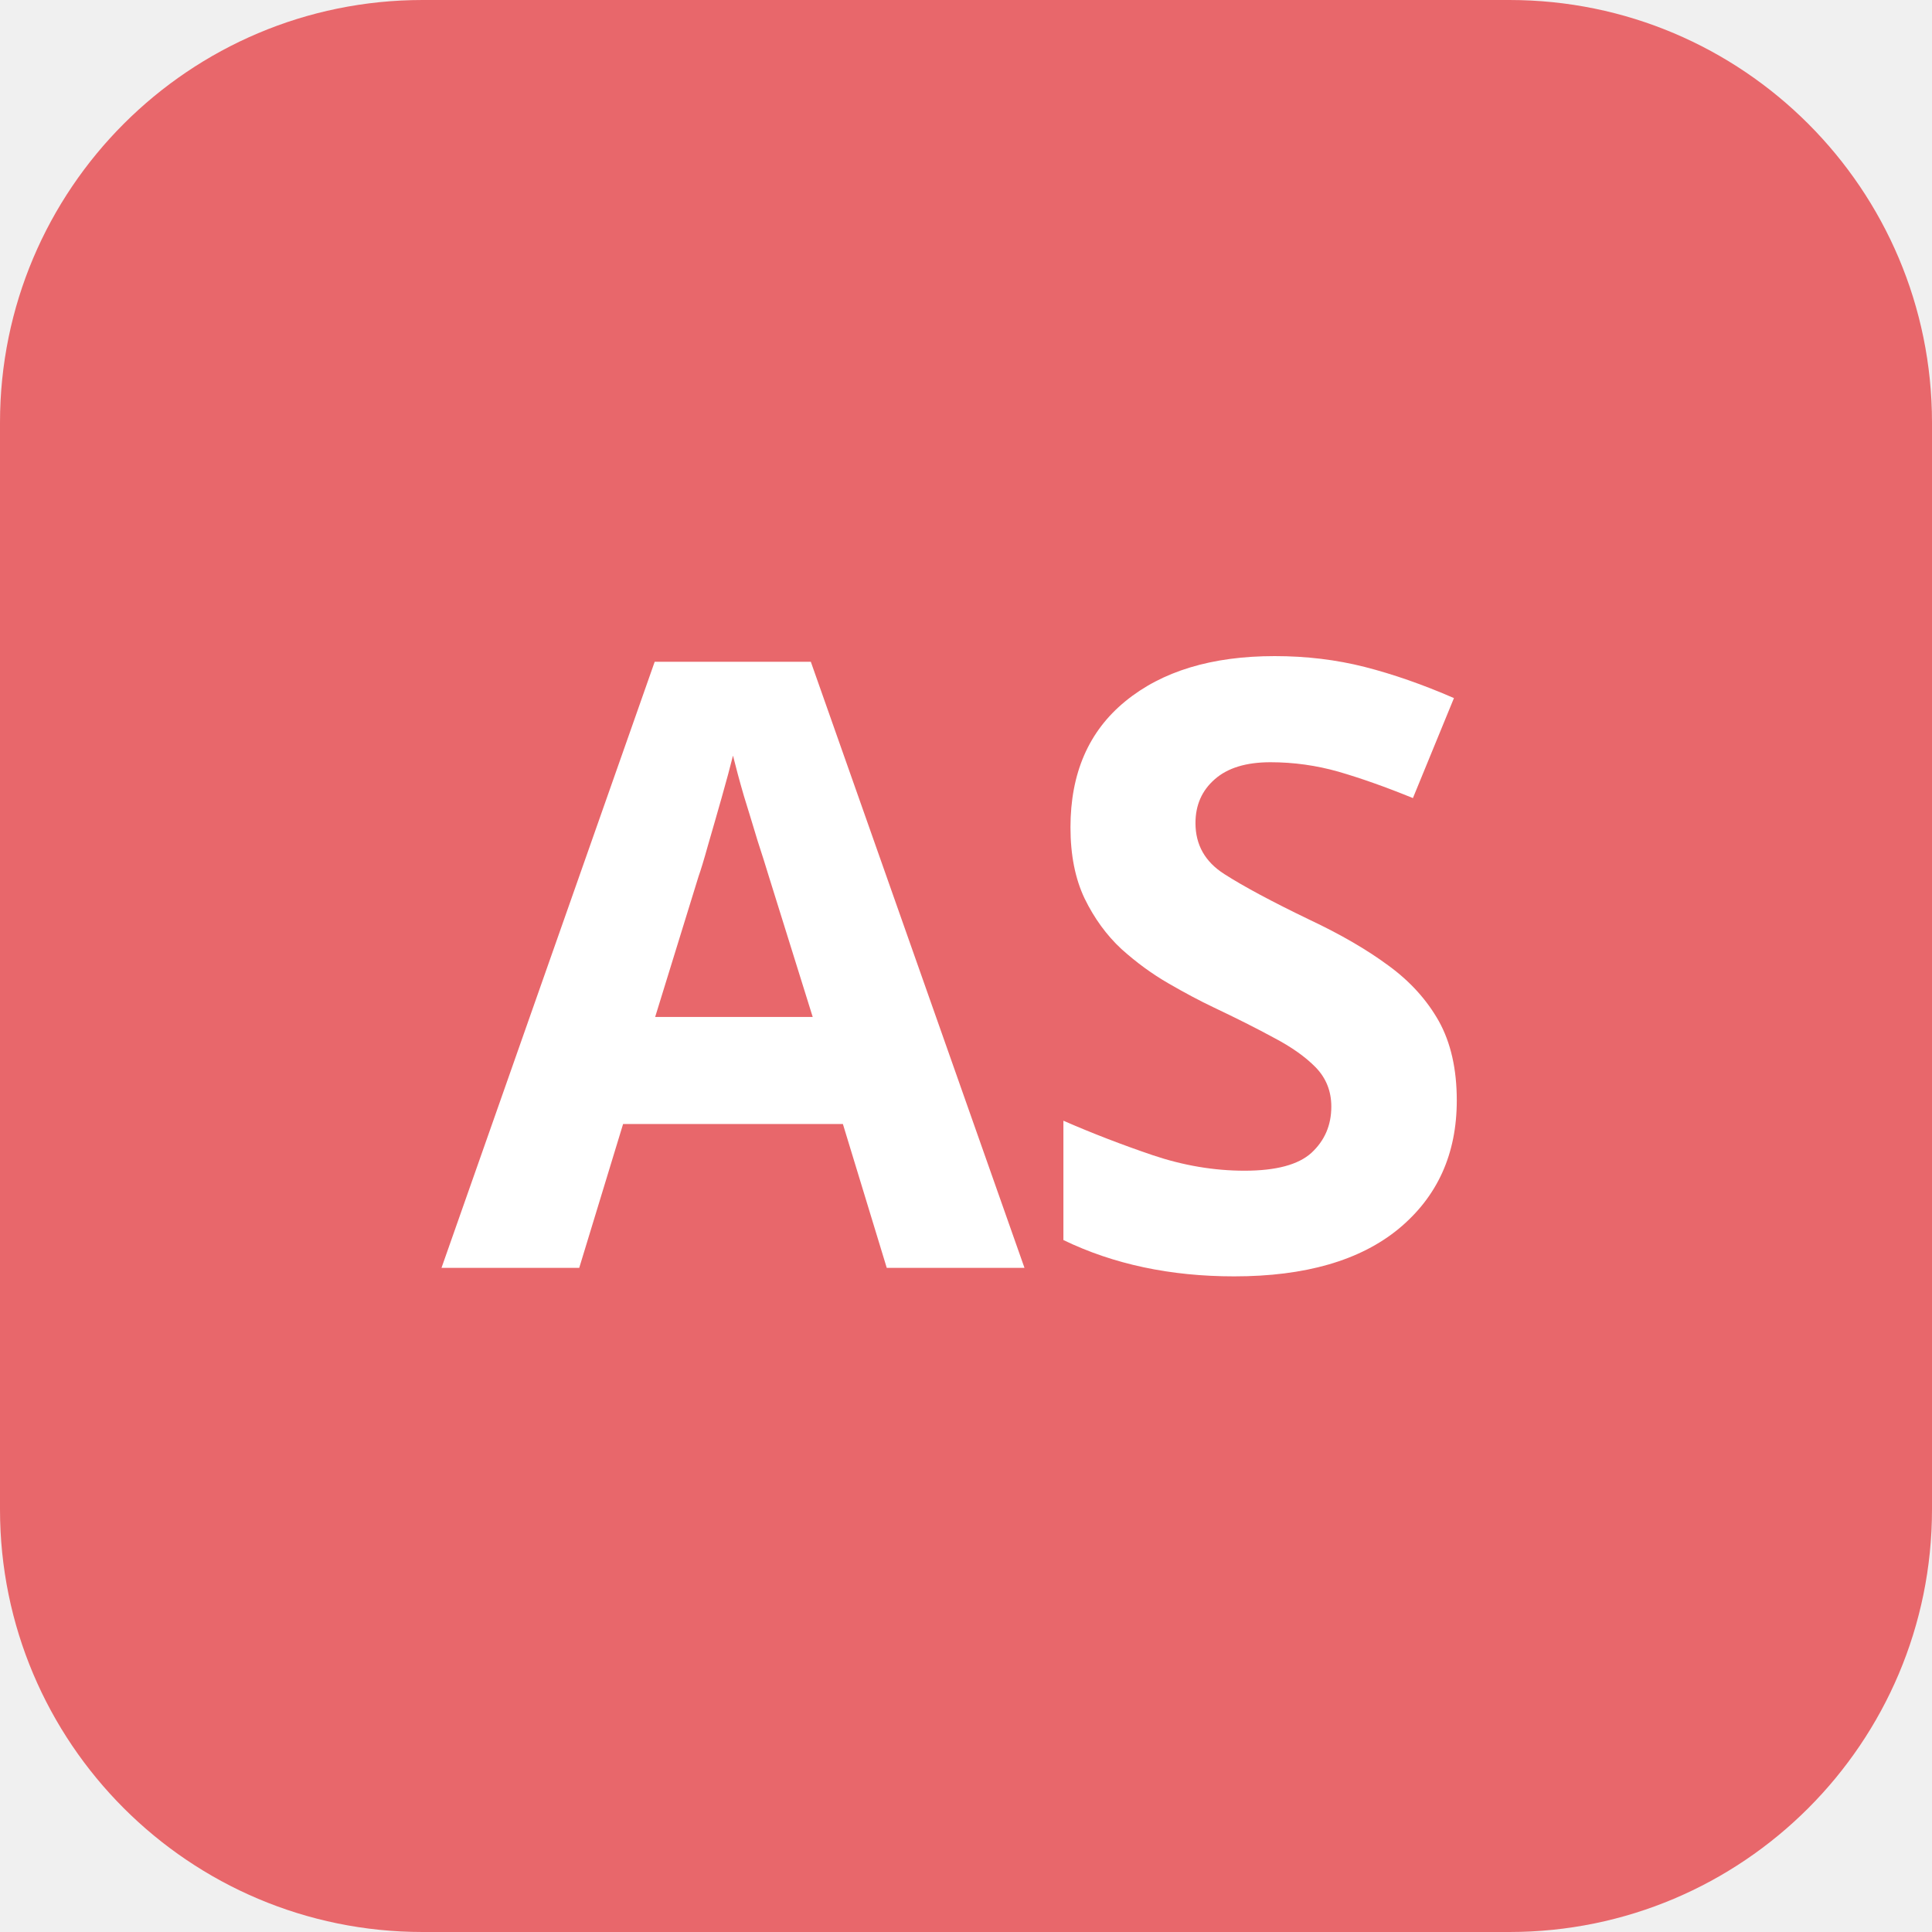
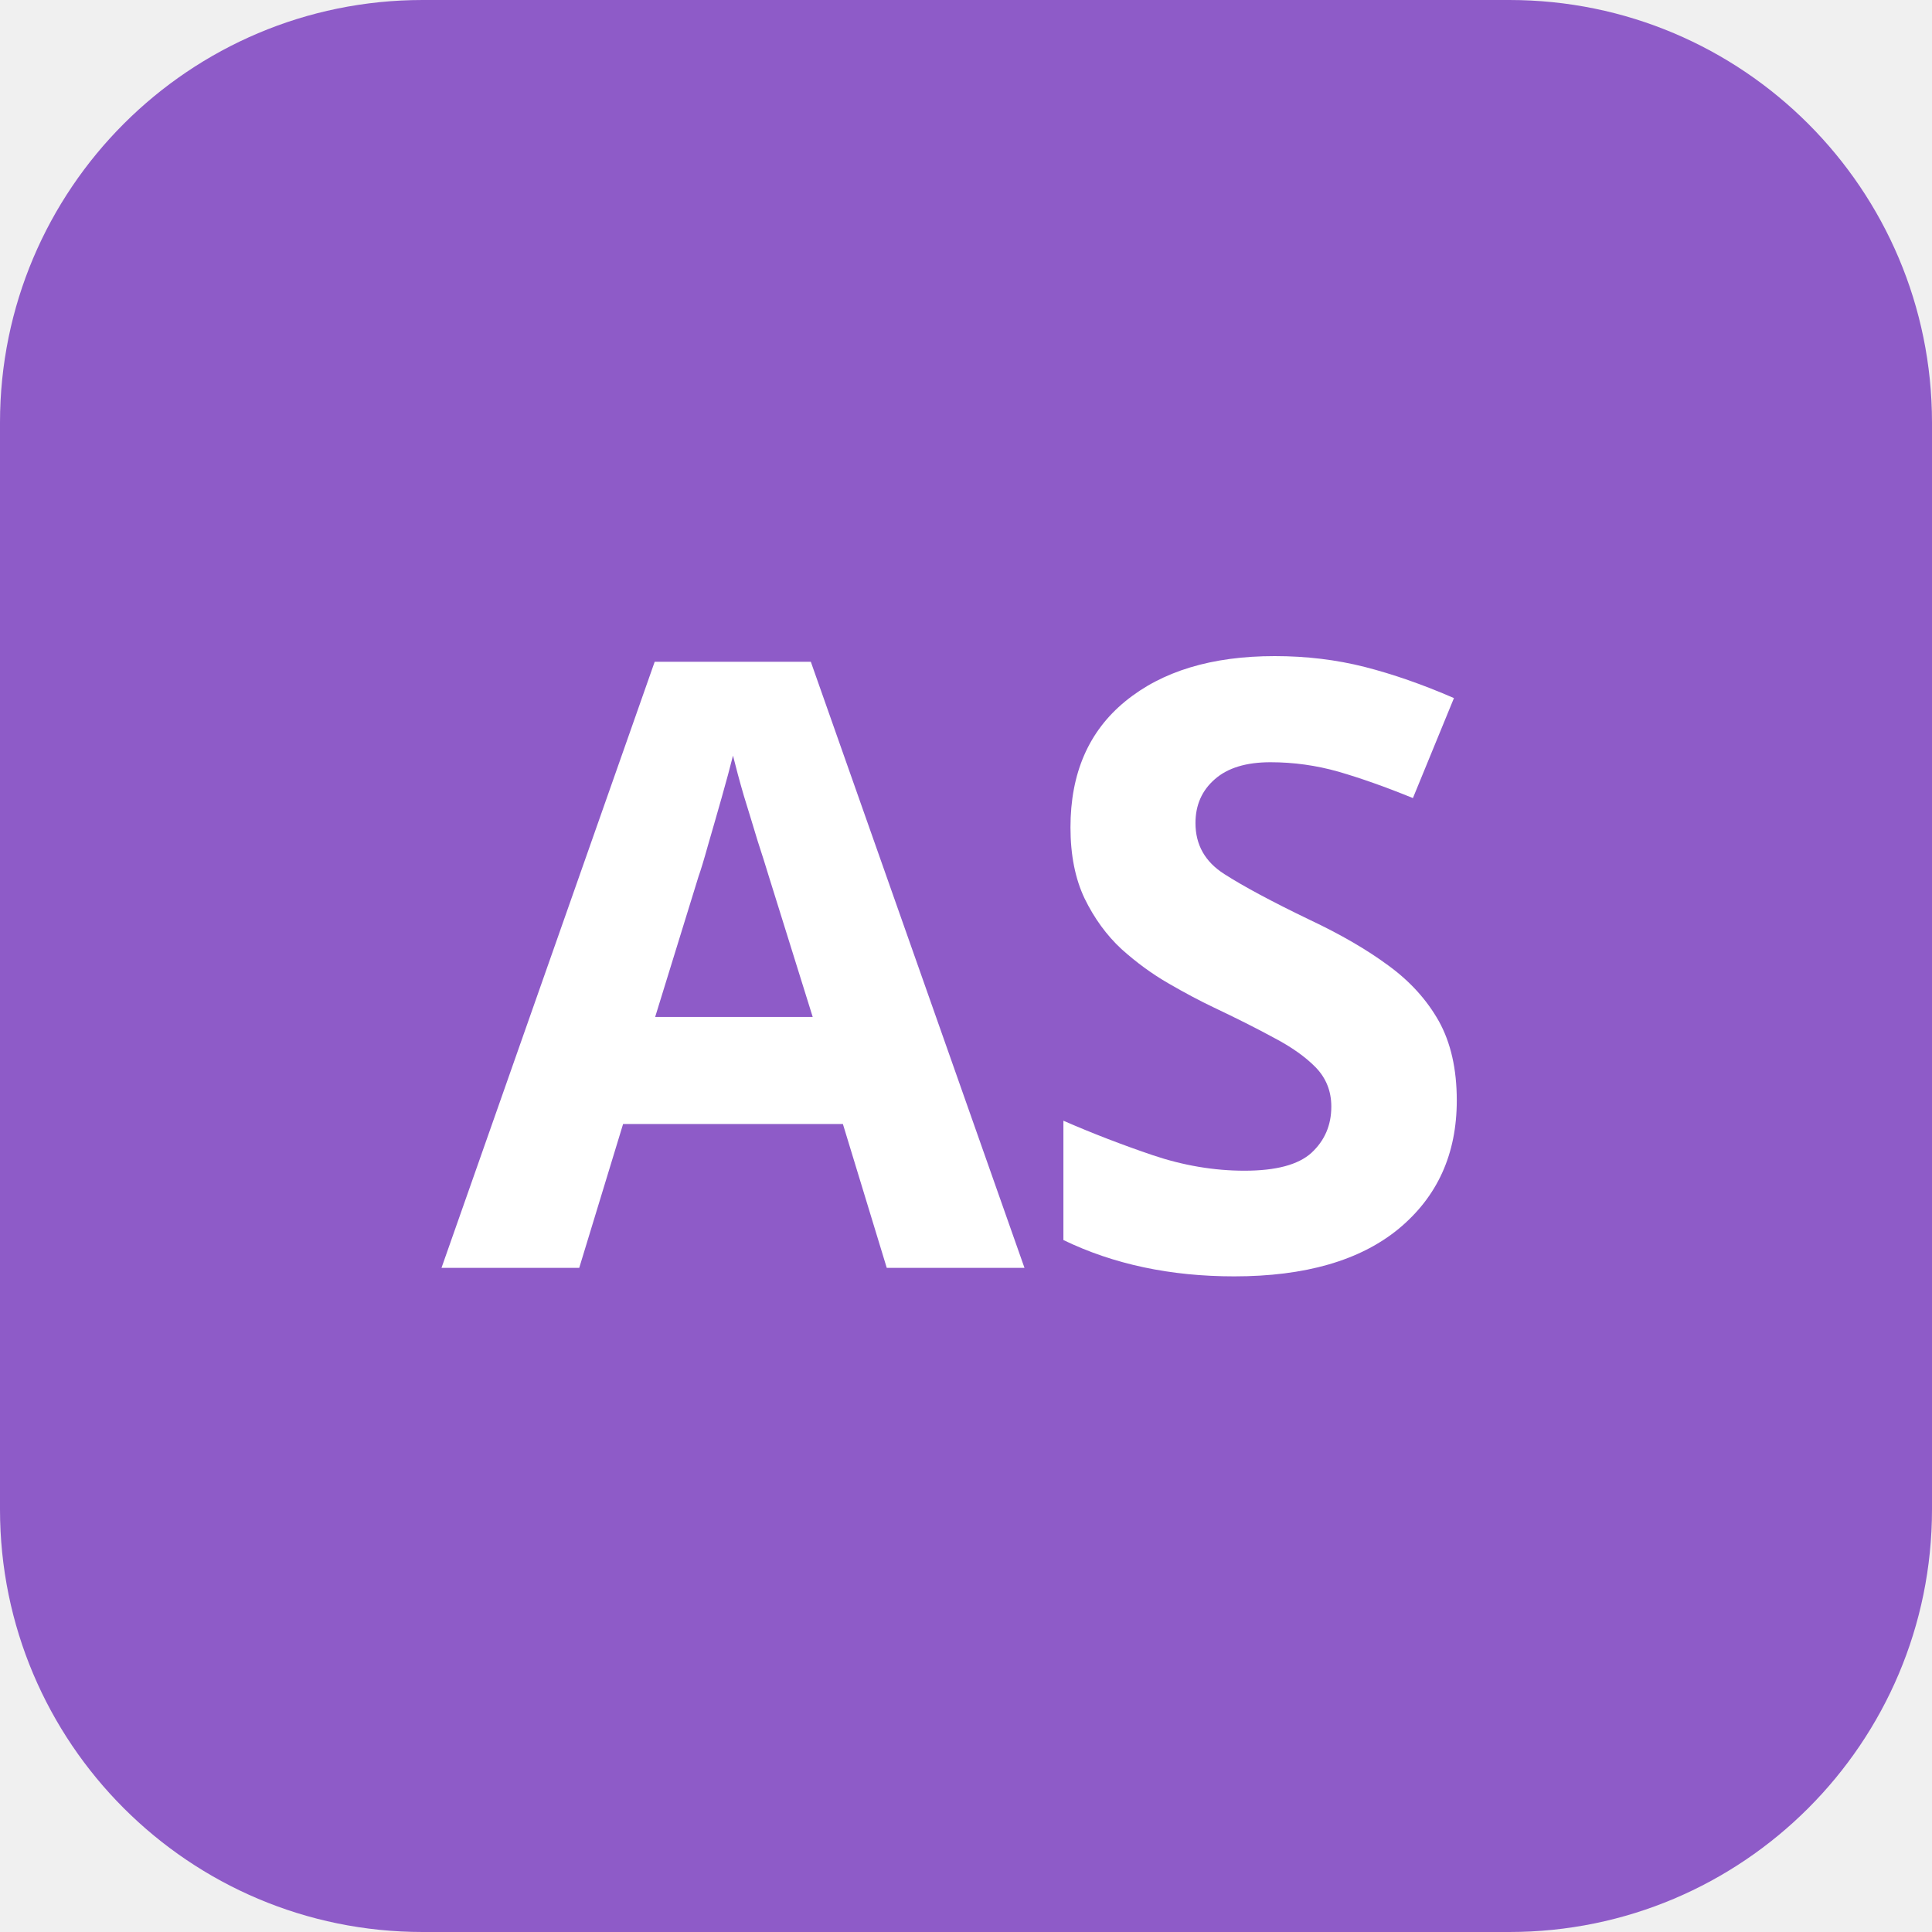
<svg xmlns="http://www.w3.org/2000/svg" viewBox="0 0 64 64">
-   <rect width="64" height="64" rx="14" fill="#e8676b" />
+   <rect width="64" height="64" rx="14" fill="#8e5bc8" />
  <text x="32" y="42" text-anchor="middle" font-family="system-ui, sans-serif" font-size="28" font-weight="700" fill="#fff">AS</text>
</svg>
